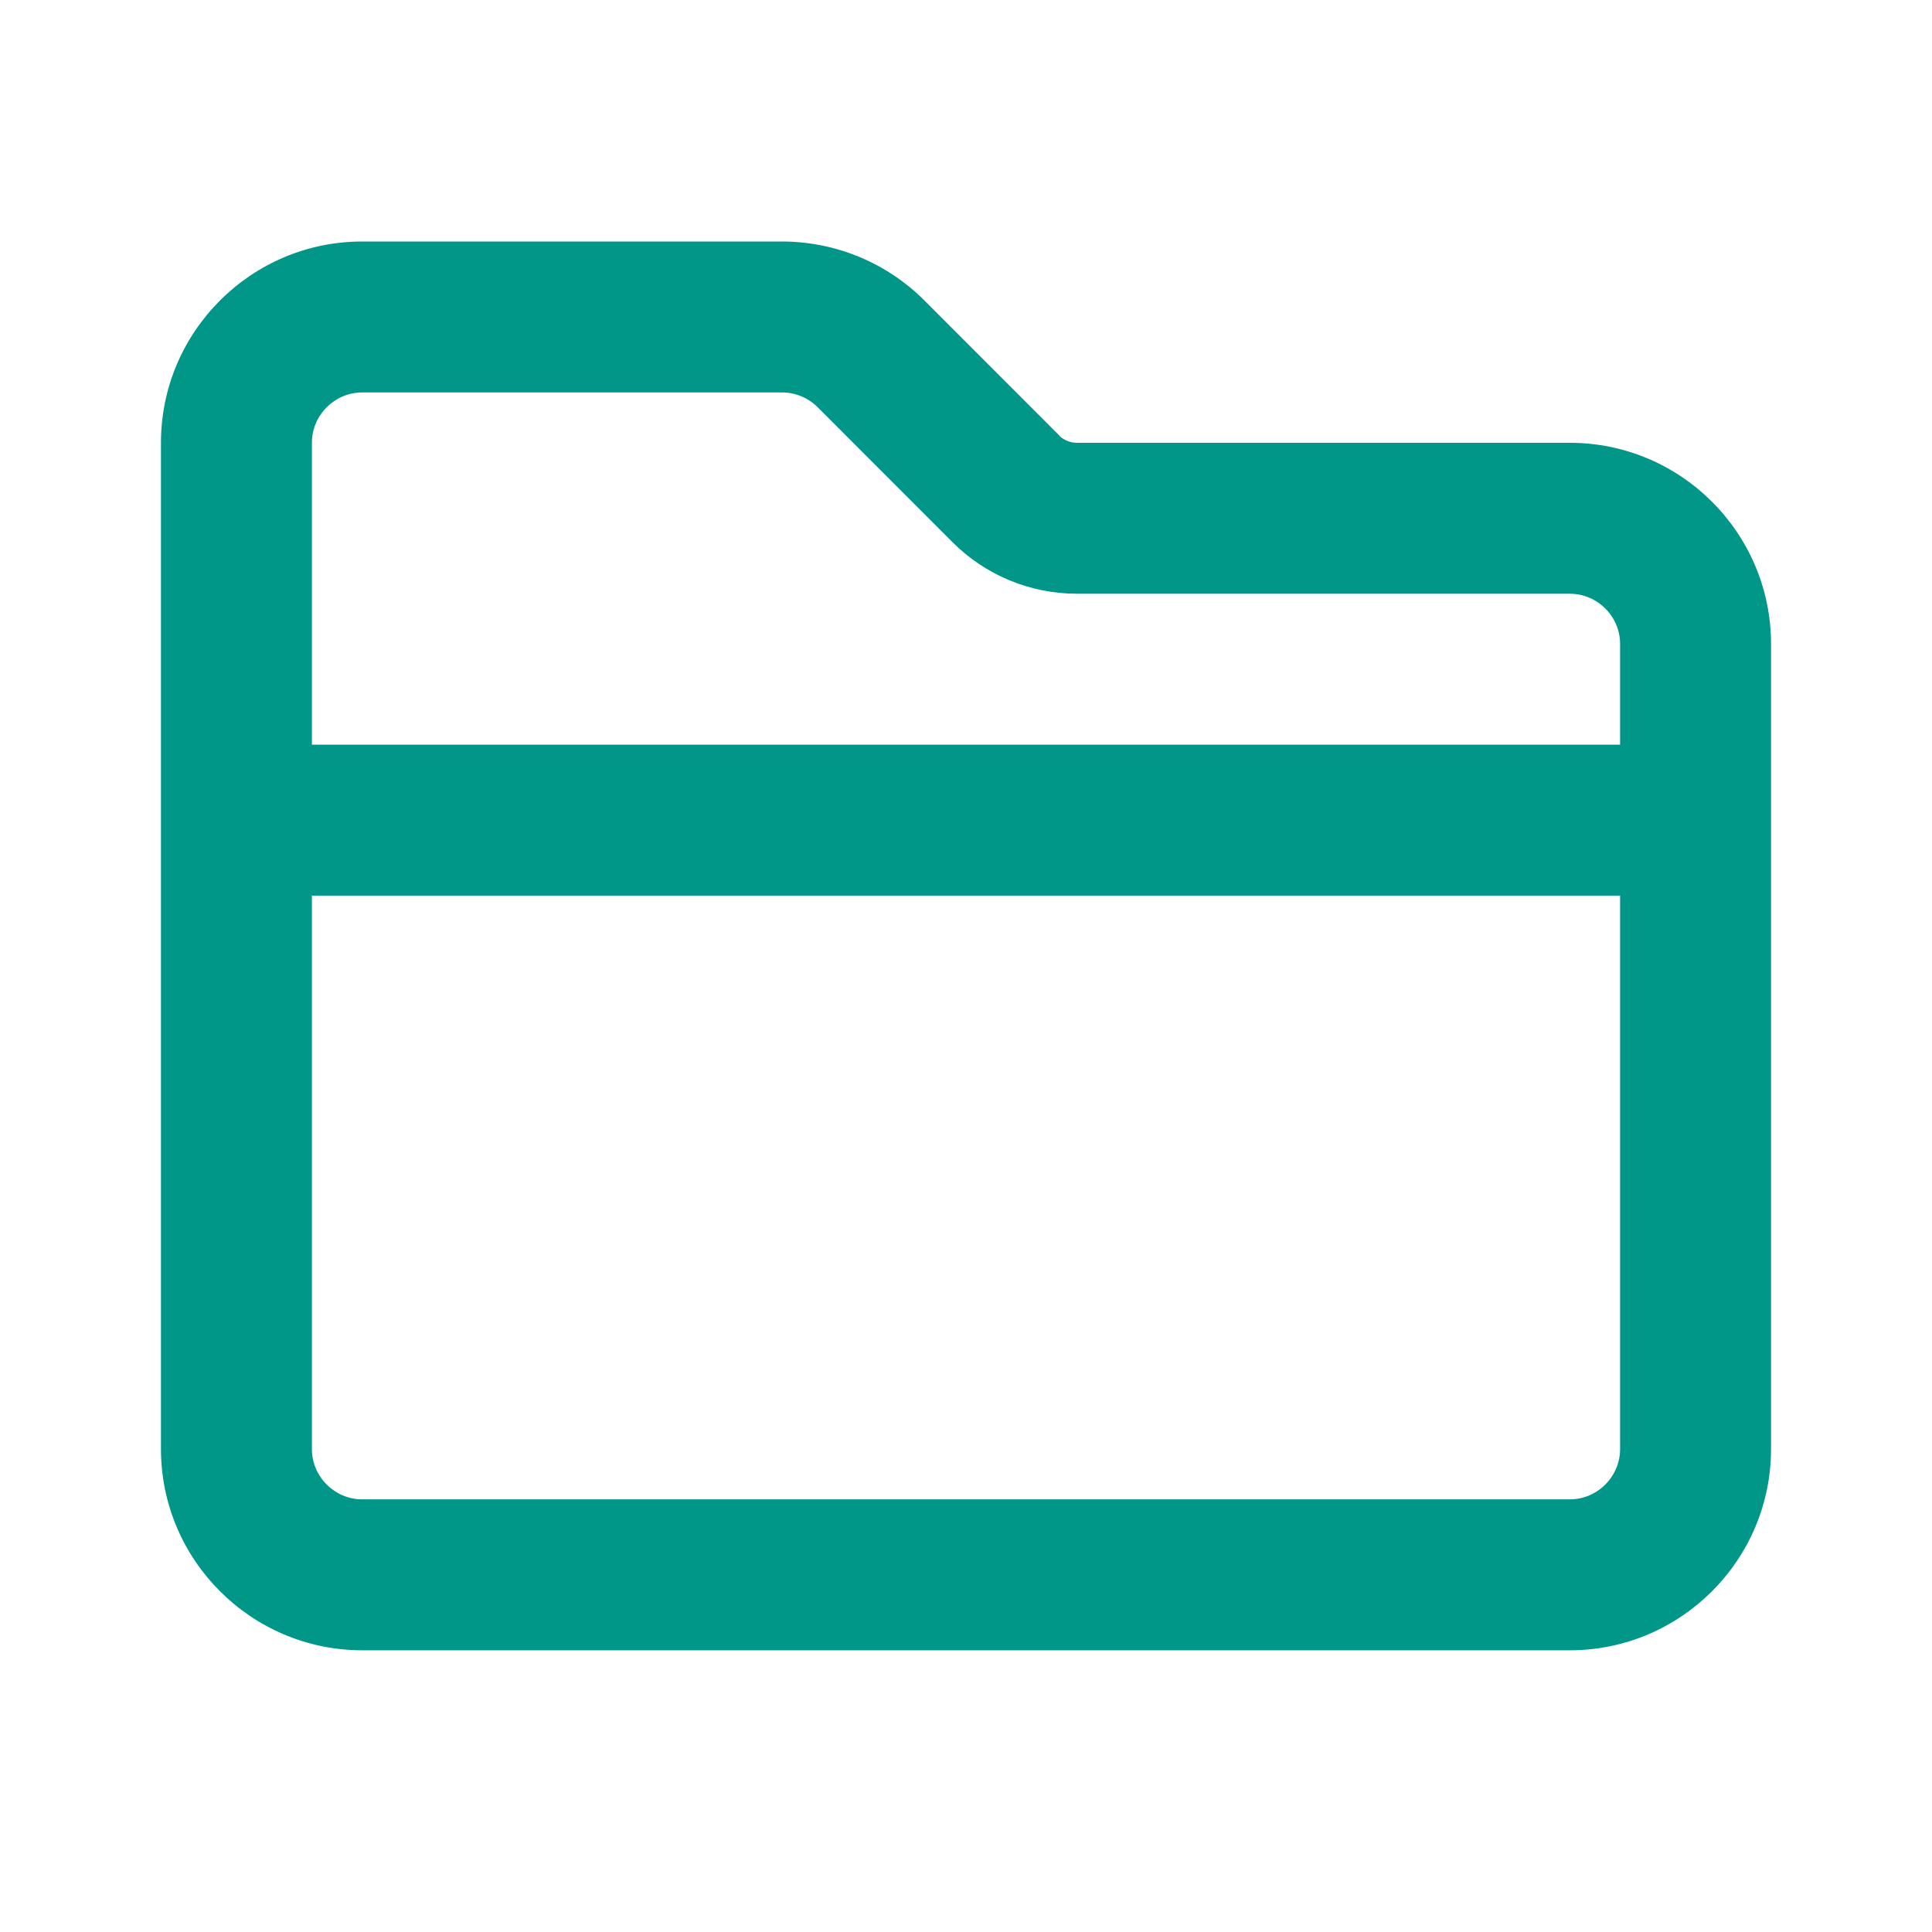
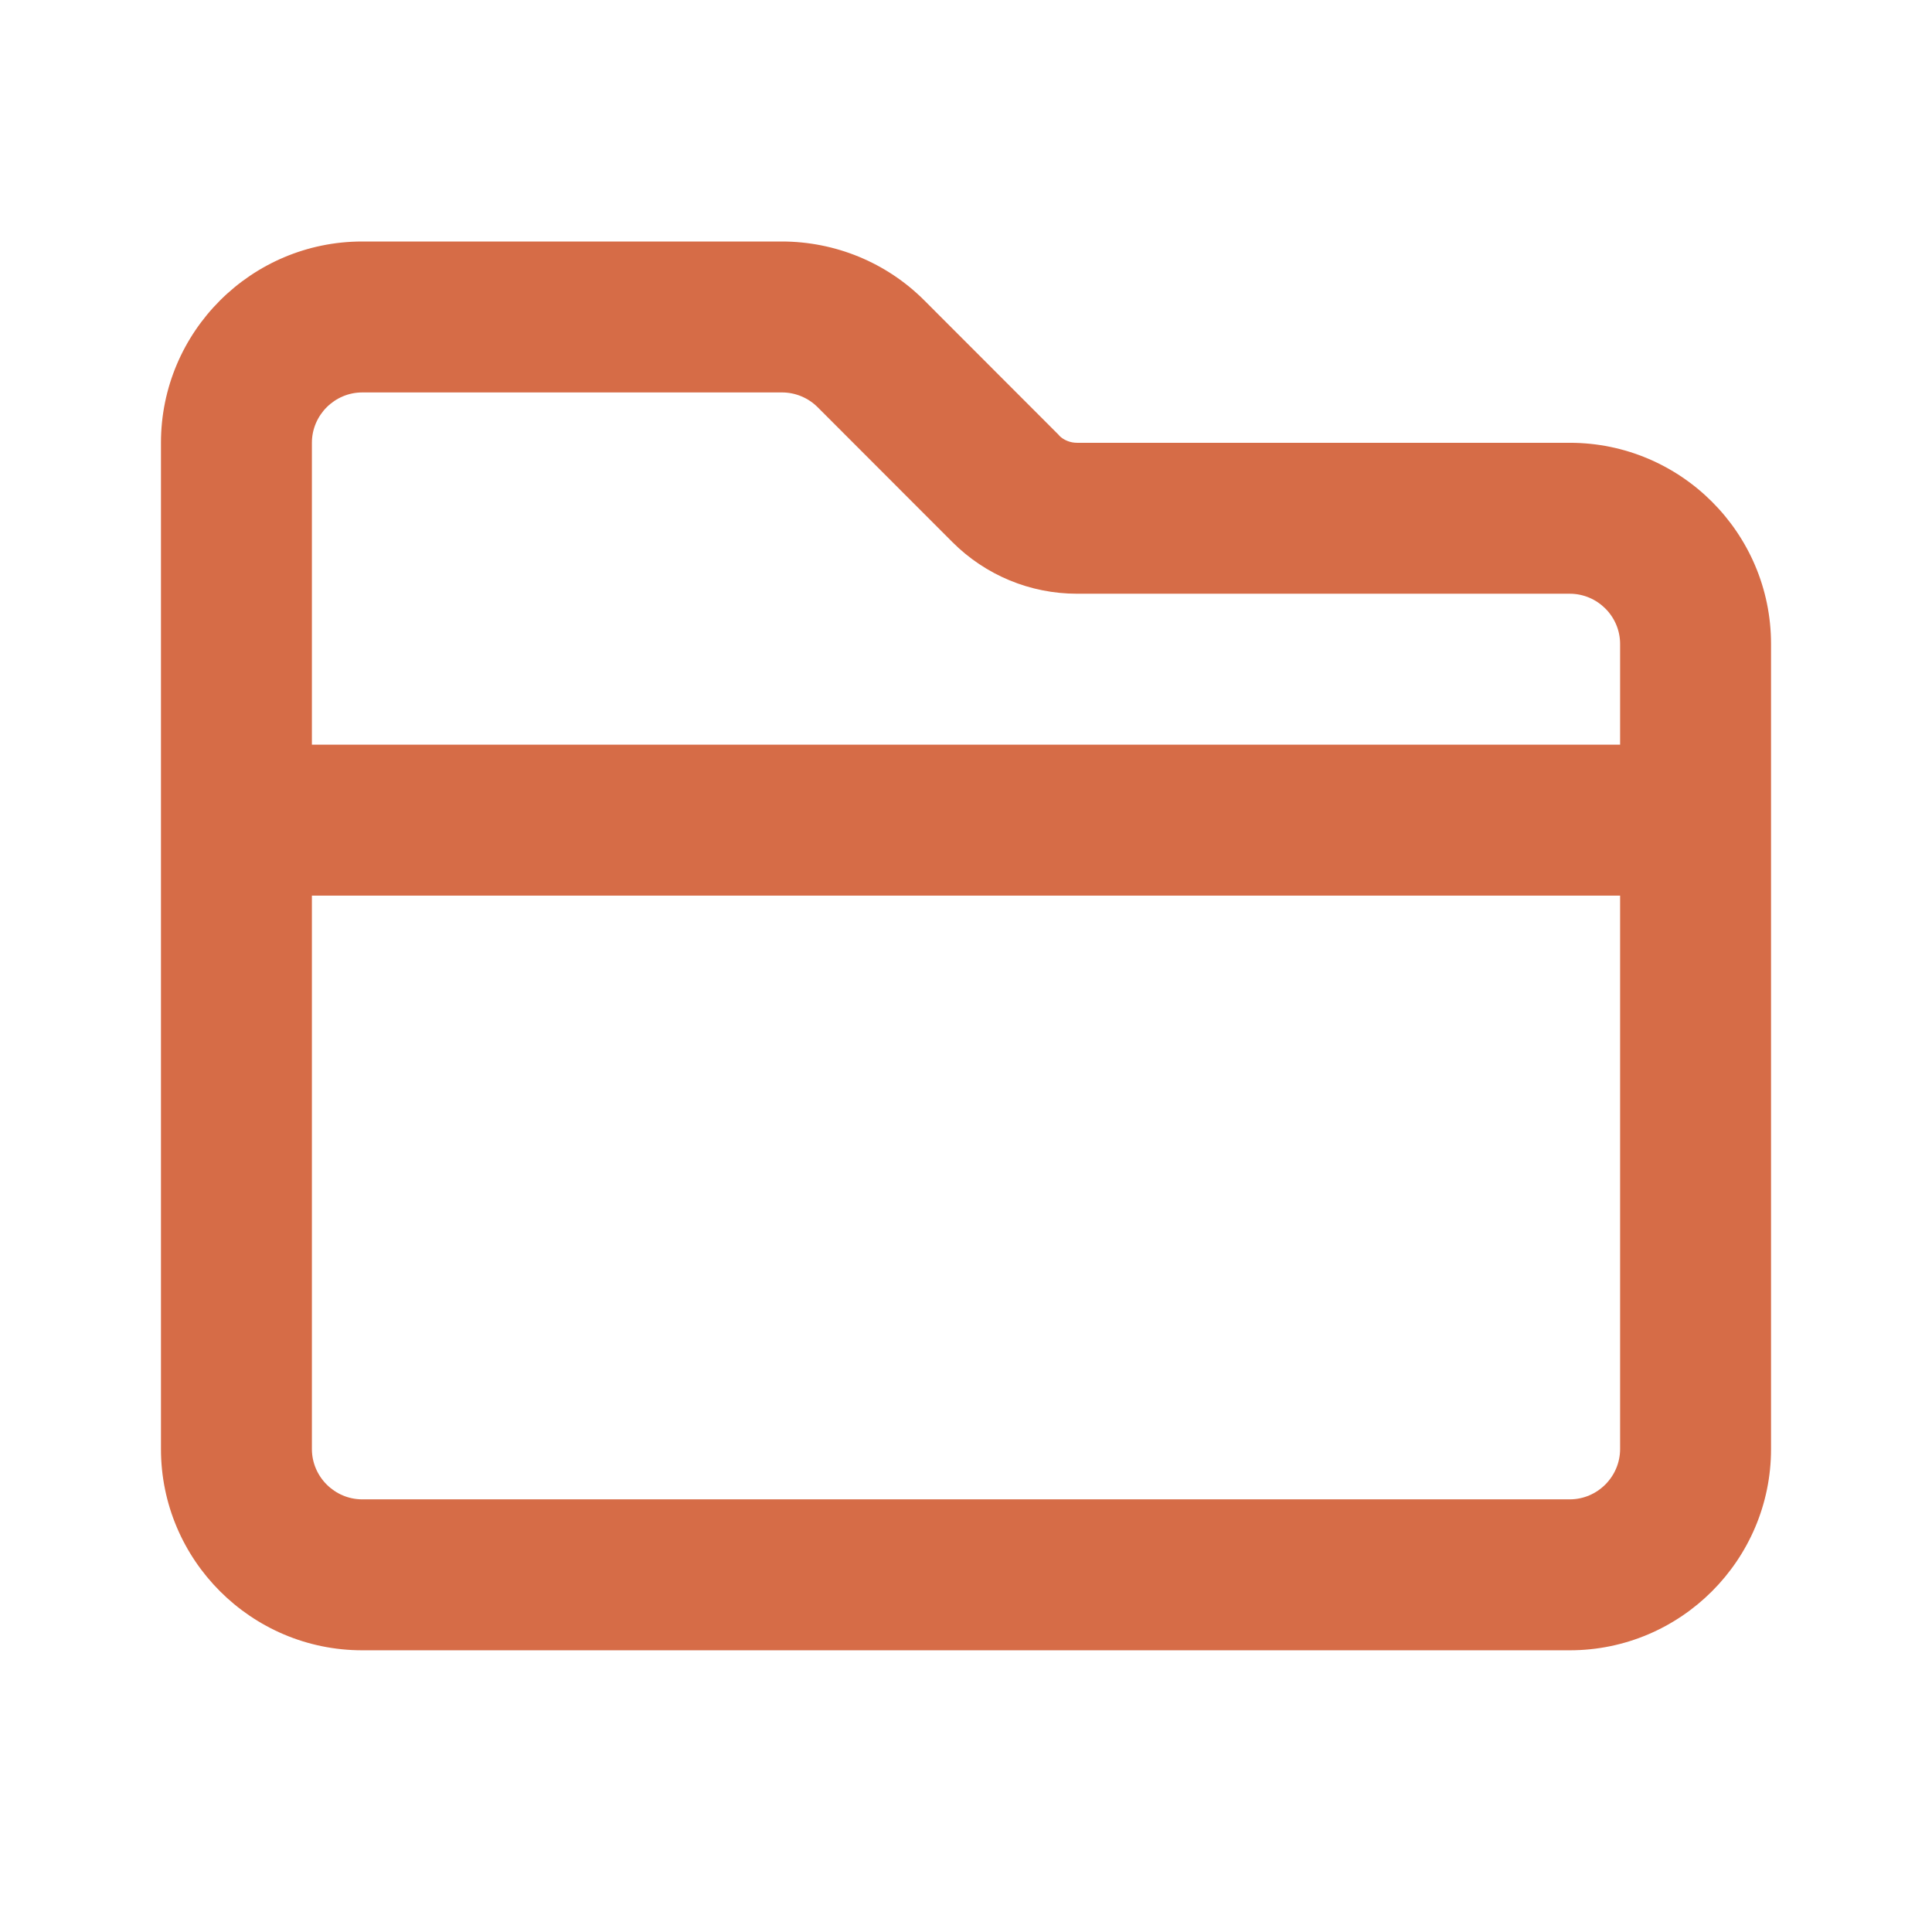
<svg xmlns="http://www.w3.org/2000/svg" width="16" height="16" viewBox="0 0 16 16" fill="none">
-   <path d="M7.888 4.49C8.161 4.763 8.531 4.917 8.919 4.917H13C13.229 4.917 13.417 5.104 13.417 5.333V6.167H2.583V3.667C2.583 3.438 2.771 3.25 3 3.25H6.477C6.586 3.25 6.693 3.294 6.771 3.372L7.888 4.49ZM2.583 7.417H13.417V12C13.417 12.229 13.229 12.417 13 12.417H3C2.771 12.417 2.583 12.229 2.583 12V7.417ZM8.773 3.607L7.654 2.487C7.341 2.174 6.917 2 6.474 2H3C2.081 2 1.333 2.747 1.333 3.667V12C1.333 12.919 2.081 13.667 3 13.667H13C13.919 13.667 14.667 12.919 14.667 12V5.333C14.667 4.414 13.919 3.667 13 3.667H8.919C8.865 3.667 8.81 3.646 8.771 3.607H8.773Z" fill="#009688" />
+   <path d="M7.888 4.49C8.161 4.763 8.531 4.917 8.919 4.917H13C13.229 4.917 13.417 5.104 13.417 5.333V6.167H2.583V3.667C2.583 3.438 2.771 3.25 3 3.25H6.477C6.586 3.25 6.693 3.294 6.771 3.372L7.888 4.49ZM2.583 7.417H13.417V12C13.417 12.229 13.229 12.417 13 12.417H3C2.771 12.417 2.583 12.229 2.583 12V7.417ZM8.773 3.607L7.654 2.487C7.341 2.174 6.917 2 6.474 2H3C2.081 2 1.333 2.747 1.333 3.667V12C1.333 12.919 2.081 13.667 3 13.667H13C13.919 13.667 14.667 12.919 14.667 12V5.333C14.667 4.414 13.919 3.667 13 3.667H8.919C8.865 3.667 8.81 3.646 8.771 3.607H8.773Z" fill="#D66C47" />
</svg>
